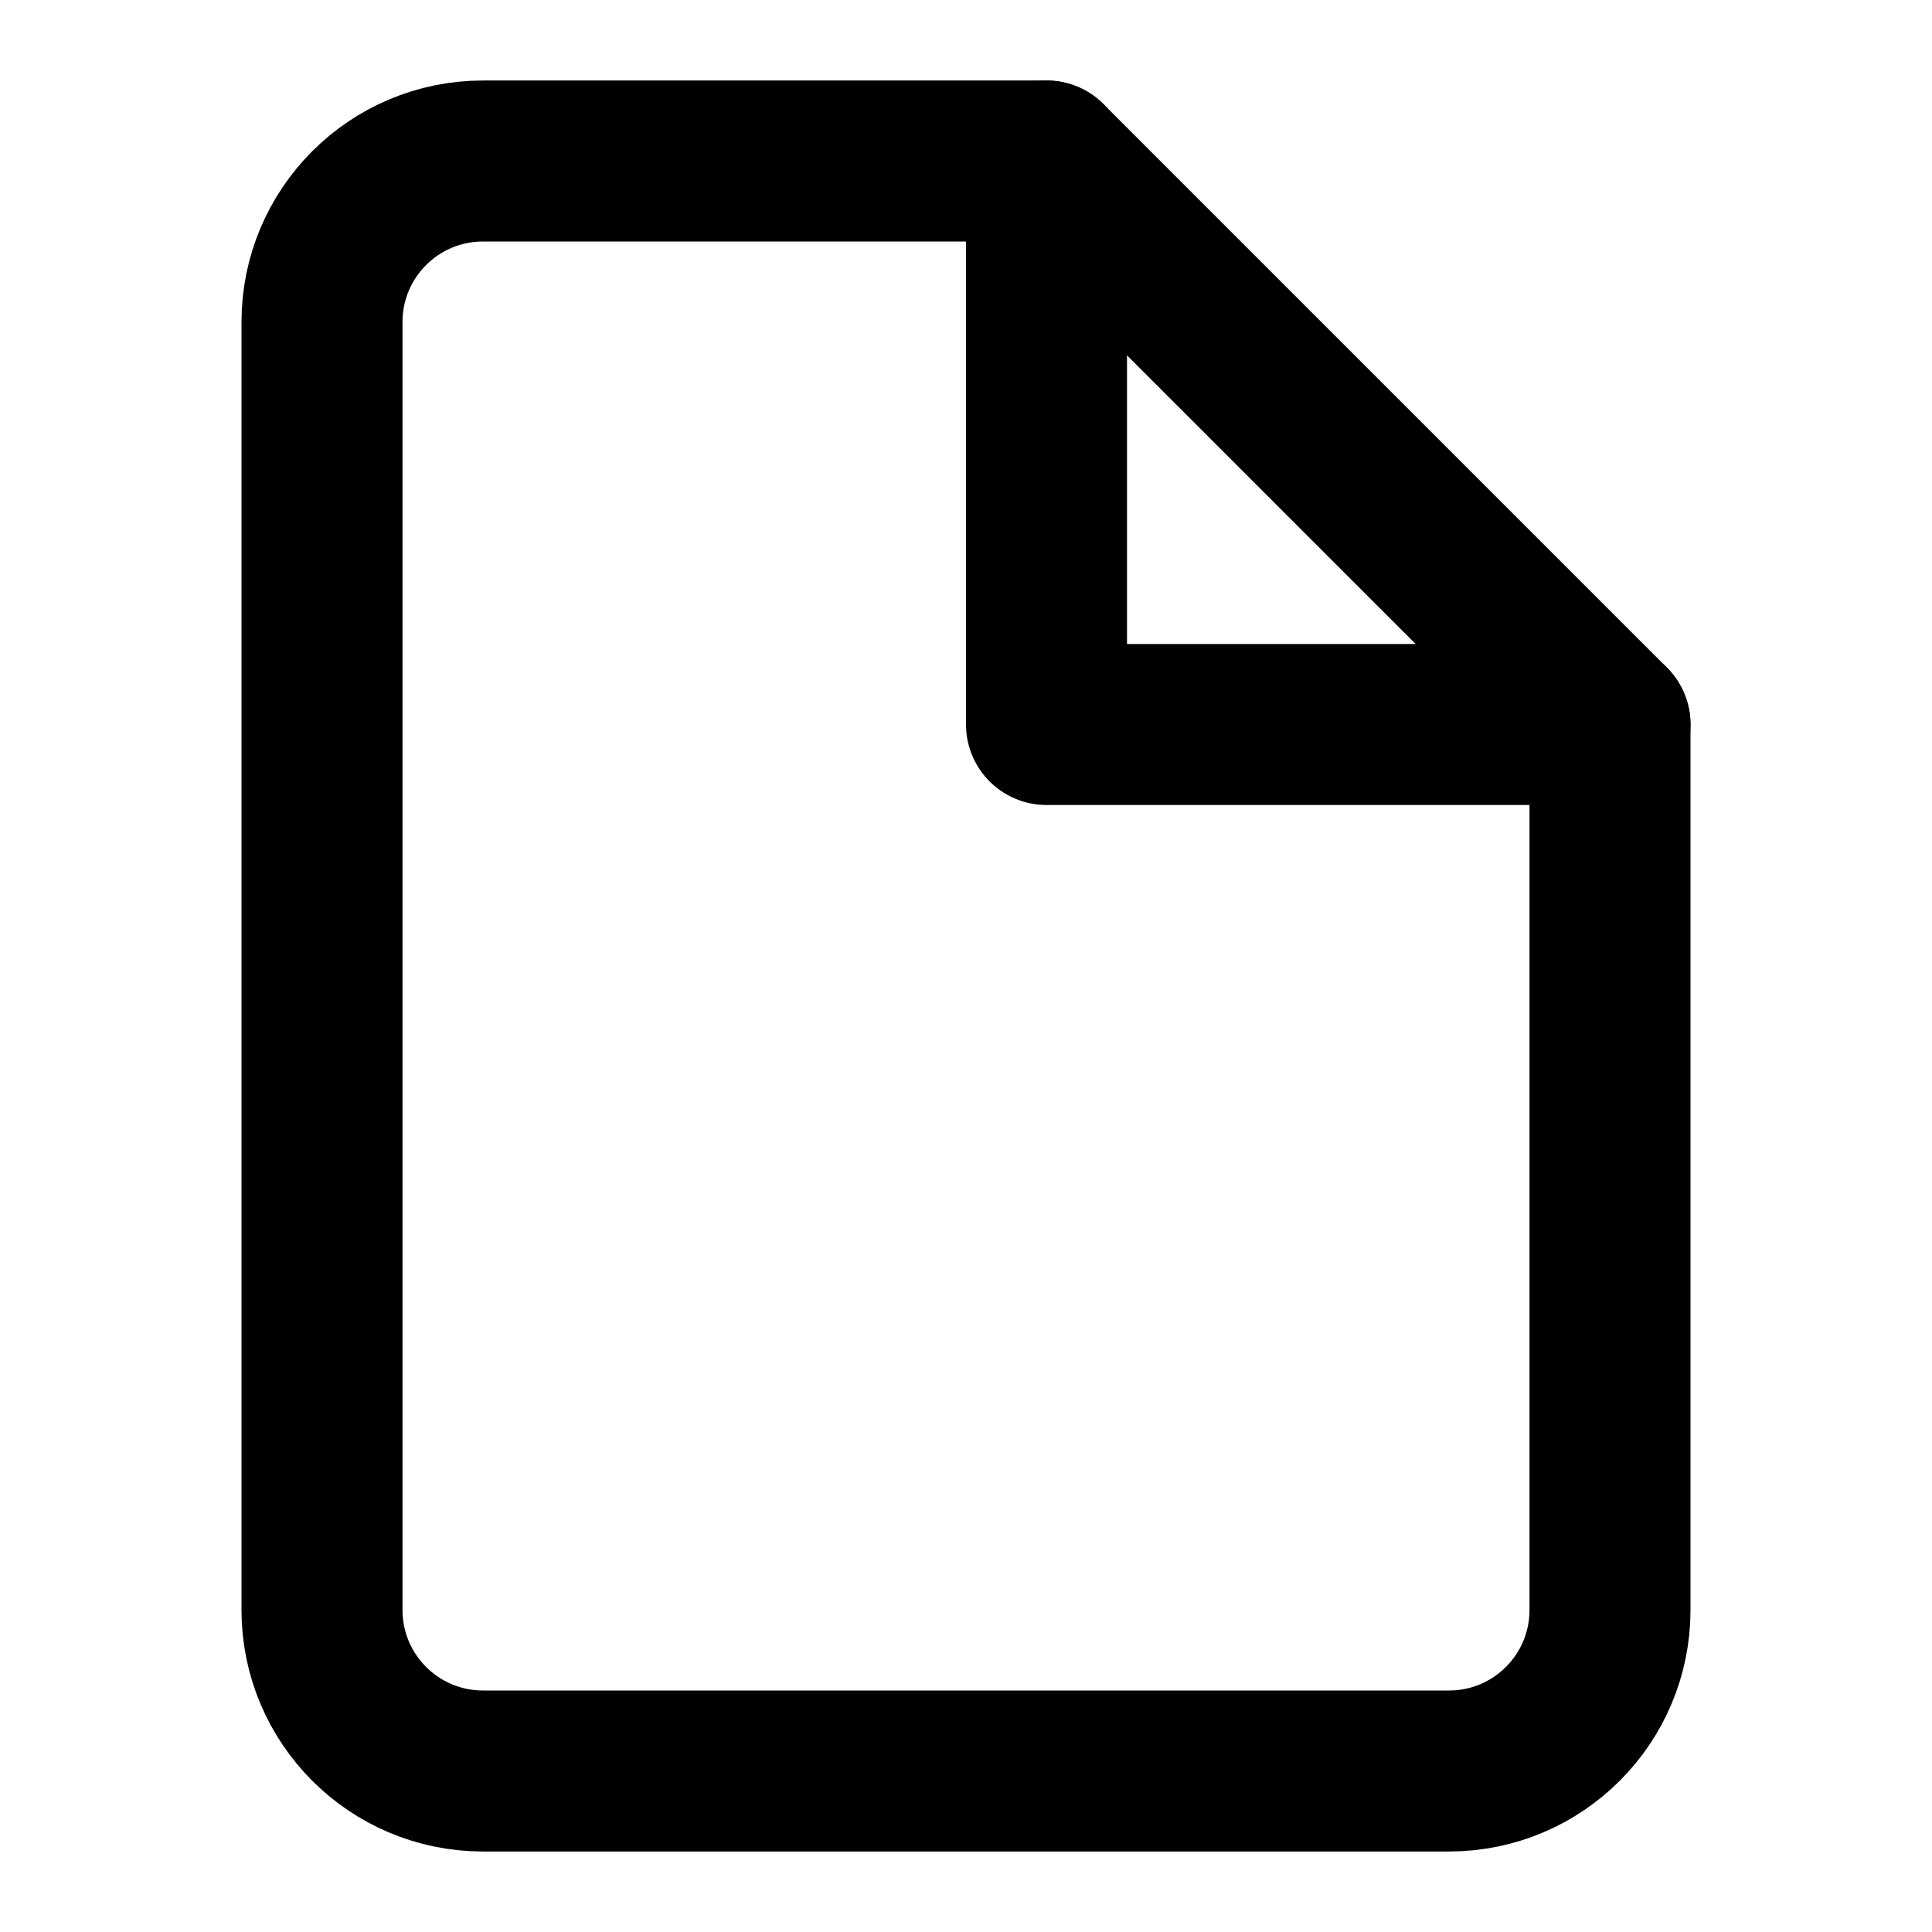
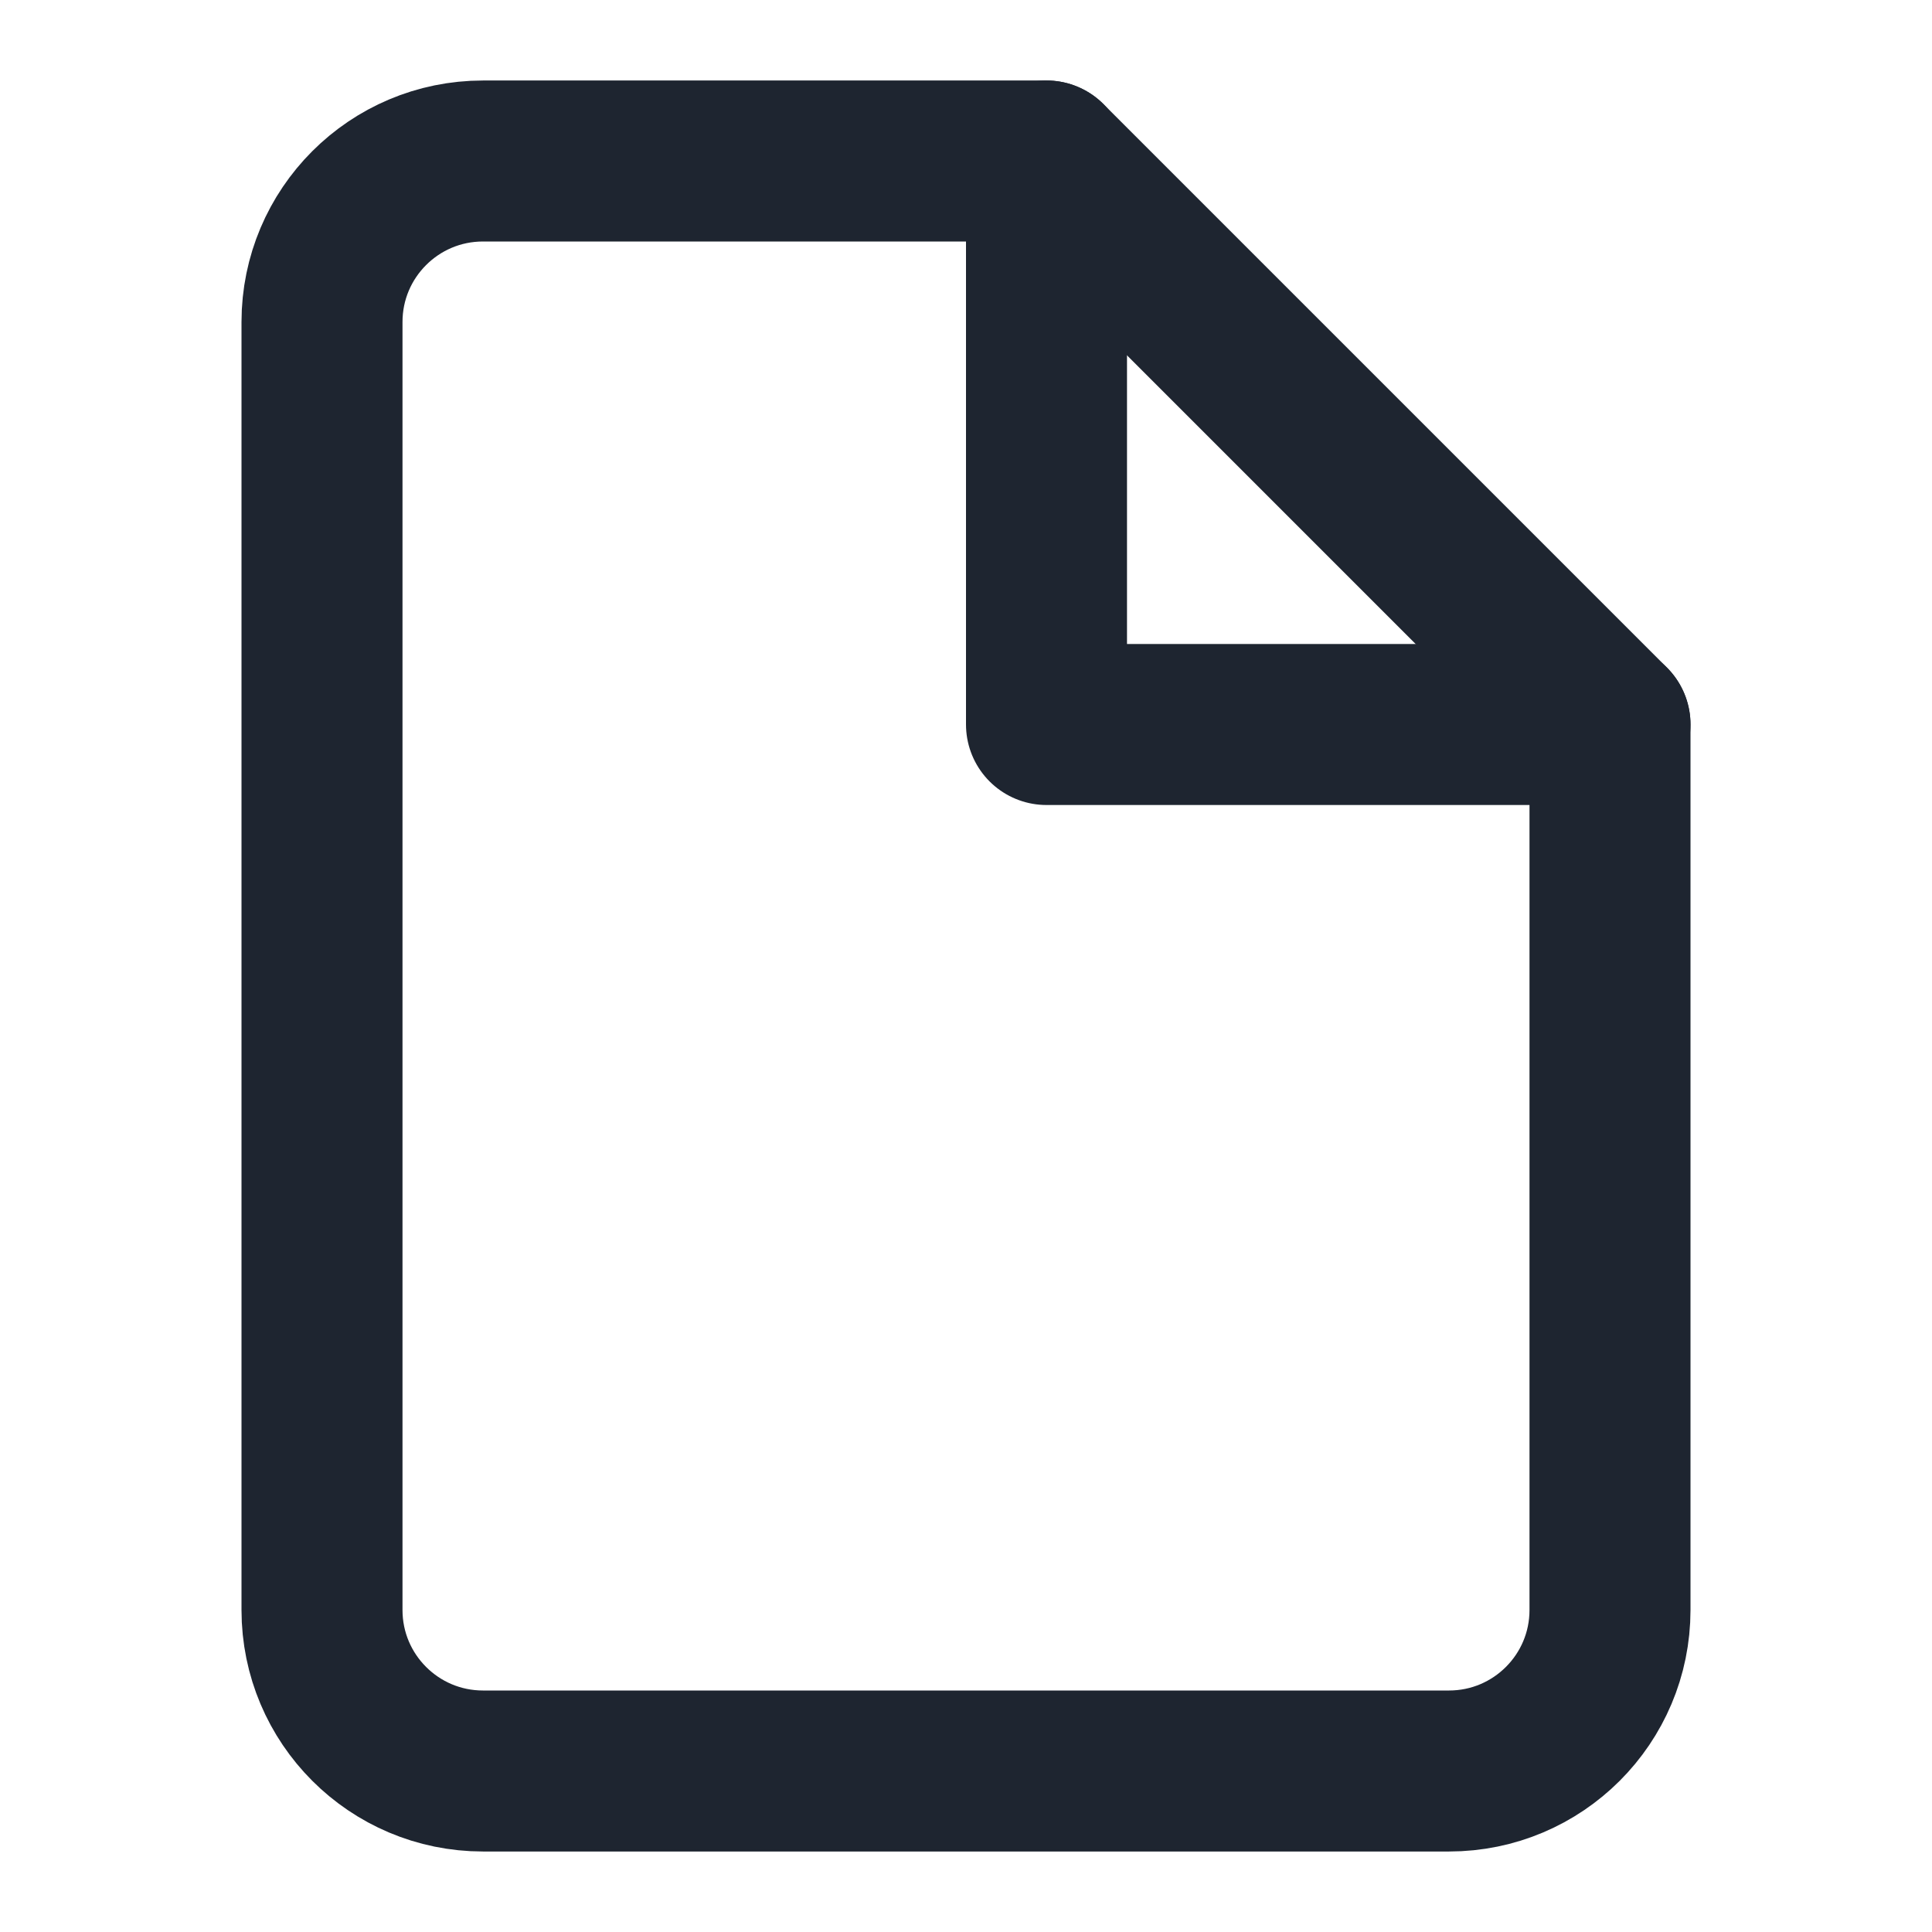
- <svg xmlns="http://www.w3.org/2000/svg" width="24" height="24" viewBox="0 0 24 24" fill="none" stroke="currentColor" stroke-width="2" stroke-linecap="round" stroke-linejoin="round" class="feather feather-file">
+ <svg xmlns="http://www.w3.org/2000/svg" width="24" height="24" viewBox="0 0 24 24" fill="none" stroke="#1e2530" stroke-width="2" stroke-linecap="round" stroke-linejoin="round" class="feather feather-file">
  <path d="M13 2H6a2 2 0 0 0-2 2v16a2 2 0 0 0 2 2h12a2 2 0 0 0 2-2V9z" />
  <polyline points="13 2 13 9 20 9" />
</svg>
